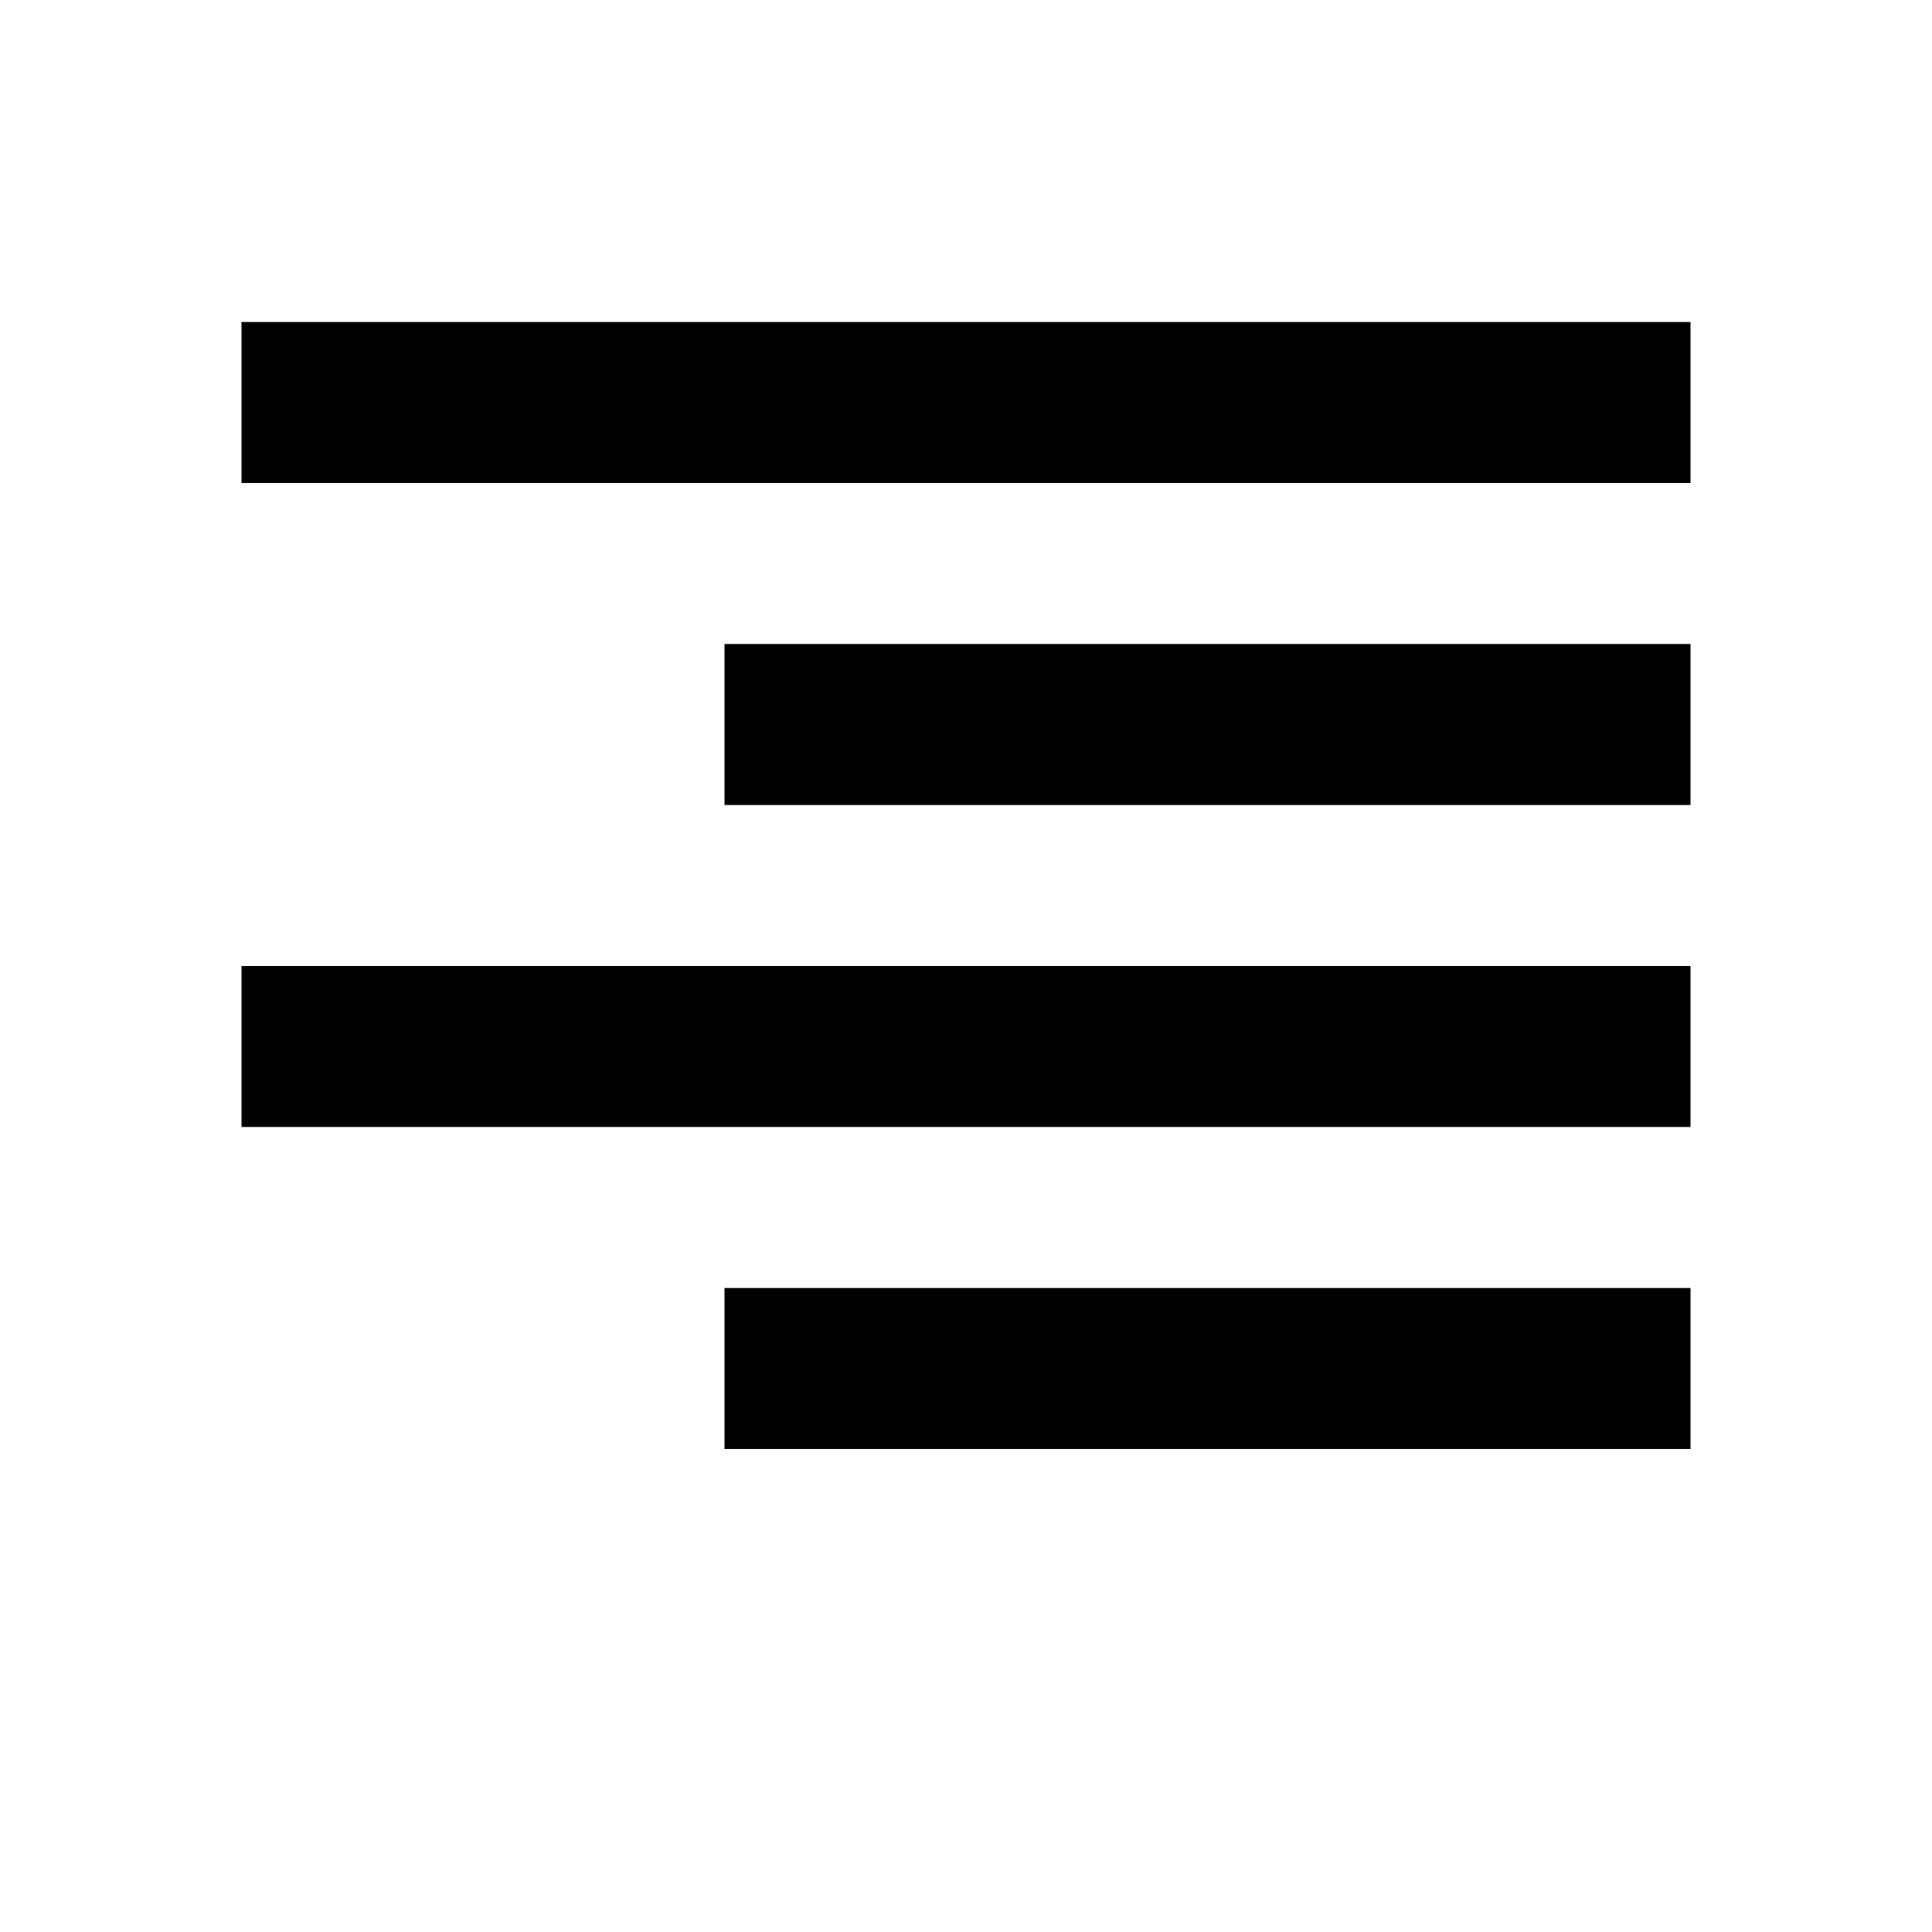
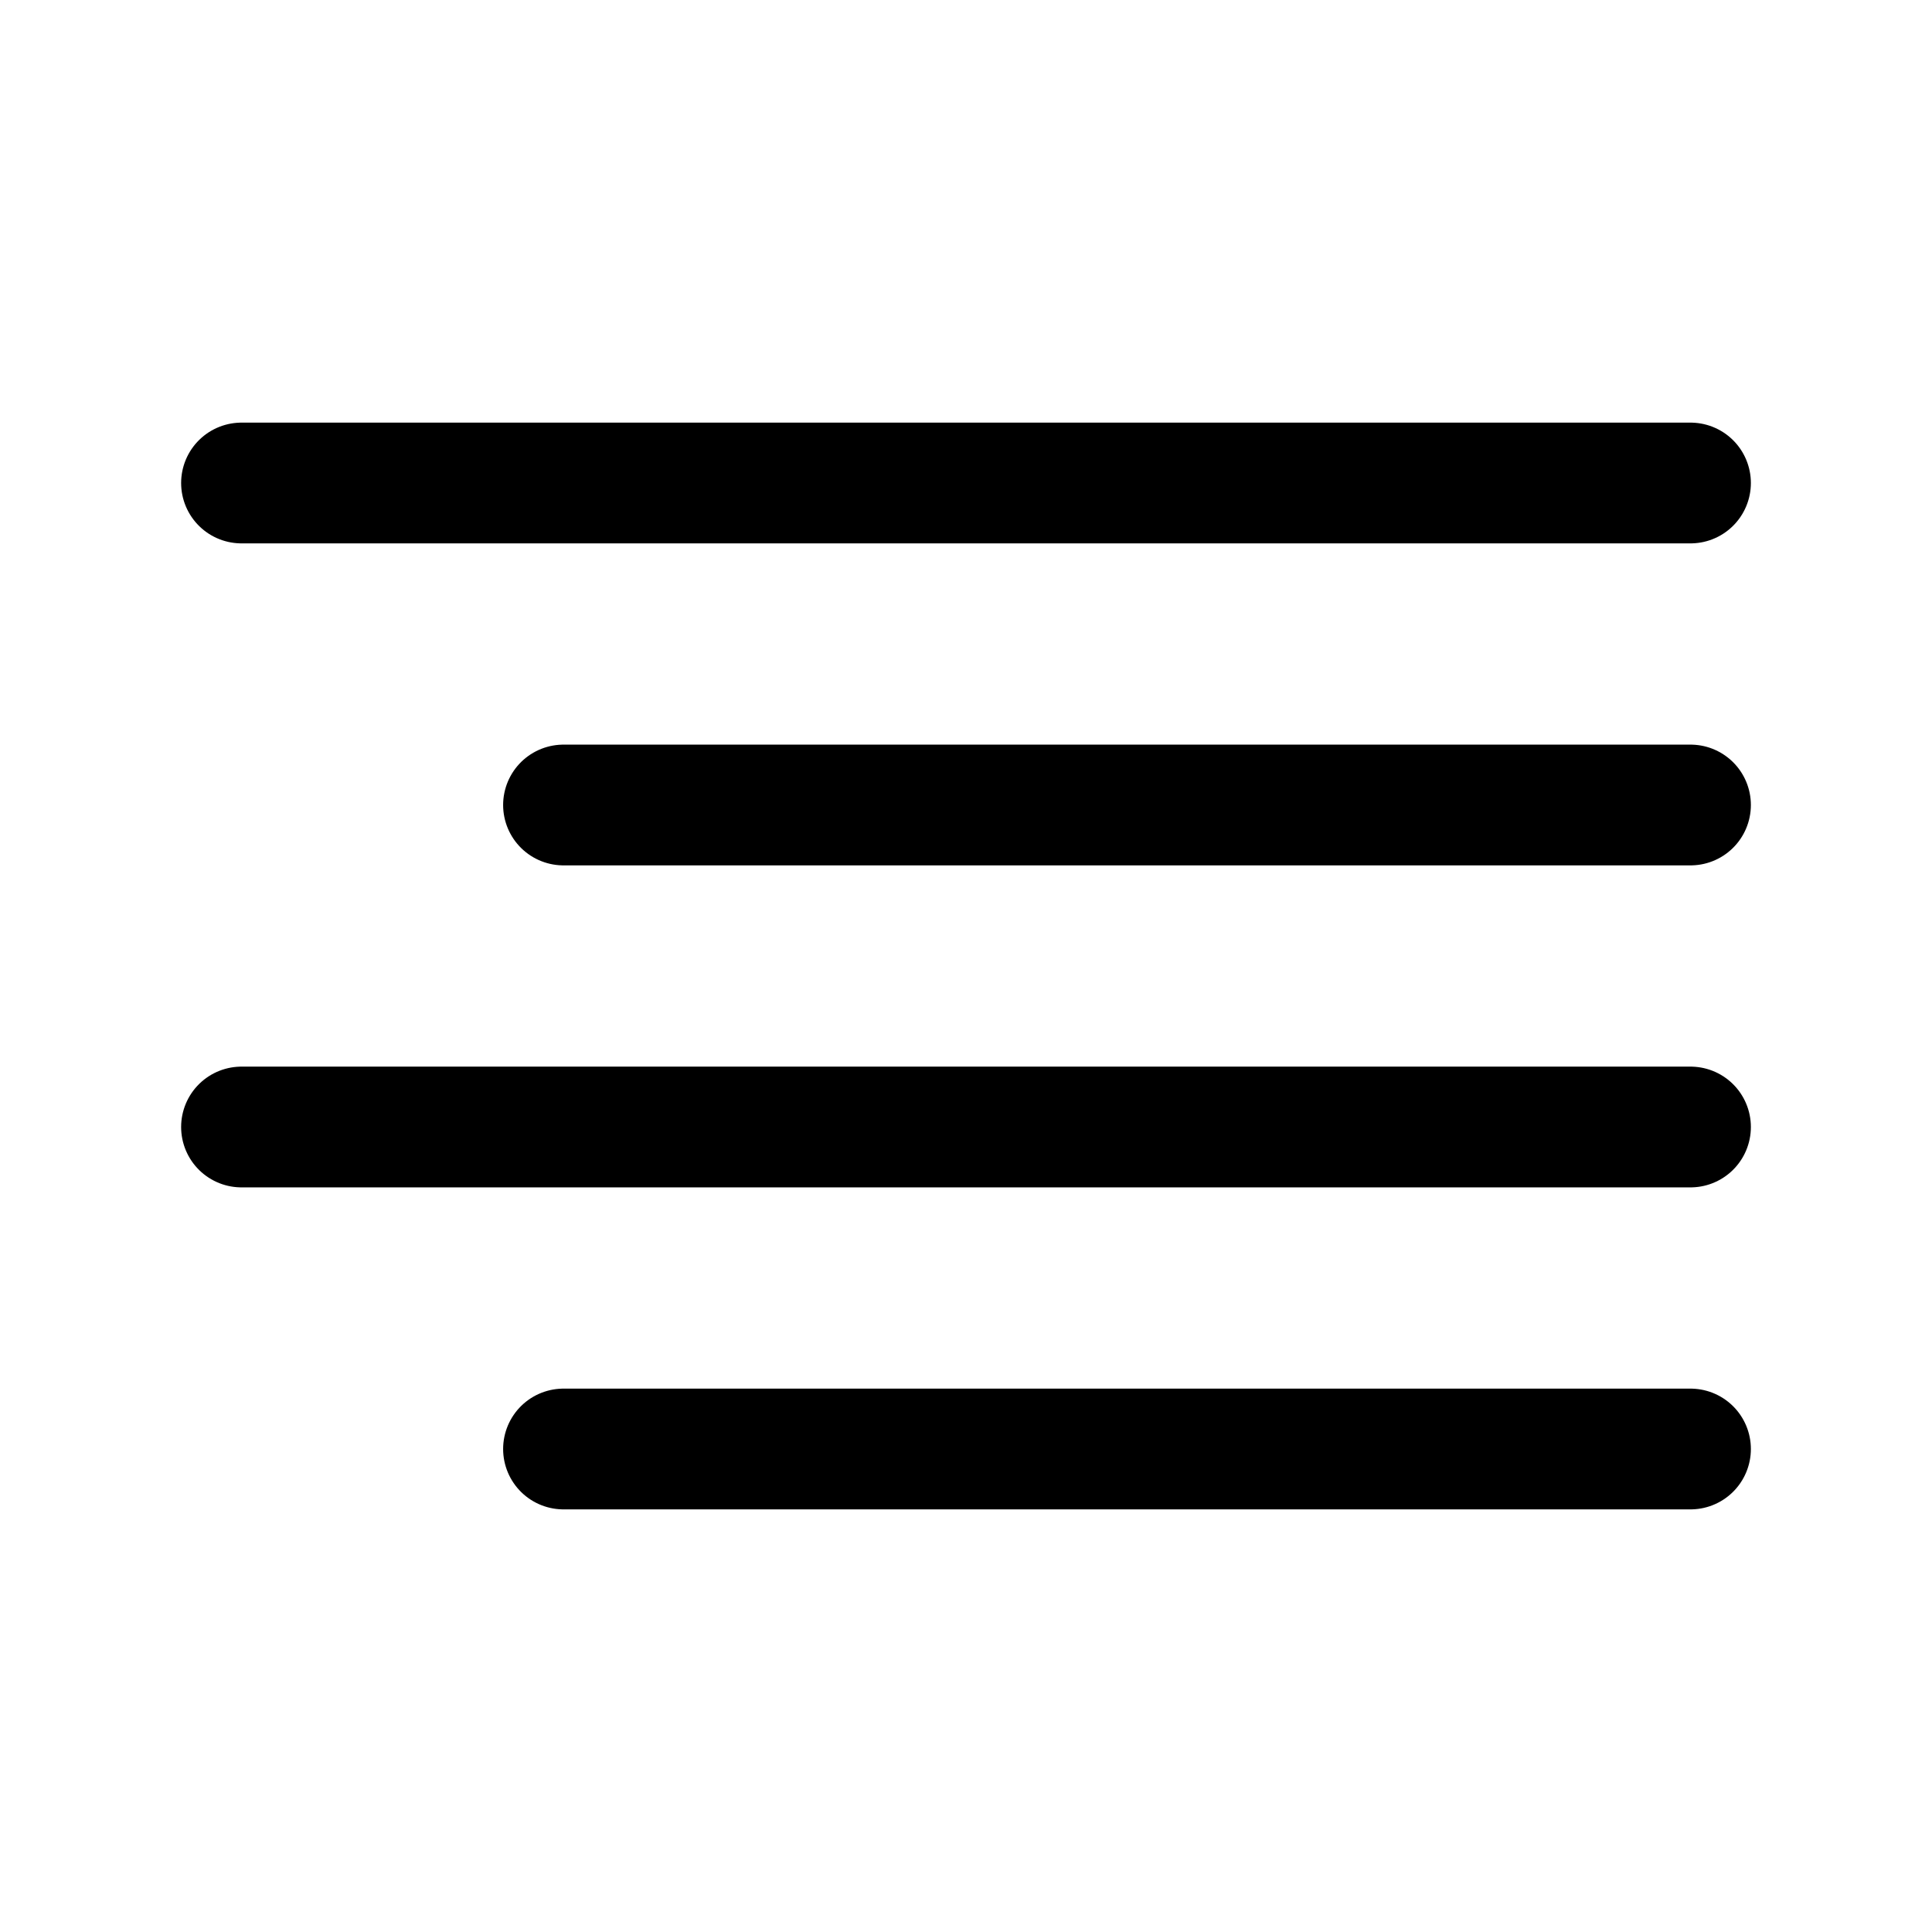
<svg xmlns="http://www.w3.org/2000/svg" width="1em" height="1em" viewBox="0 0 24 24" fill="none">
-   <path d="M3 4H21V6H3V4ZM9 8H21V10H9V8ZM3 12H21V14H3V12ZM9 16H21V18H9V16Z" fill="currentColor" />
+   <path d="M21 10H7" stroke="currentColor" stroke-width="1.5" stroke-linecap="round" stroke-linejoin="round" />
+   <path d="M21 6H3" stroke="currentColor" stroke-width="1.5" stroke-linecap="round" stroke-linejoin="round" />
+   <path d="M21 14H3" stroke="currentColor" stroke-width="1.5" stroke-linecap="round" stroke-linejoin="round" />
+   <path d="M21 18H7" stroke="currentColor" stroke-width="1.5" stroke-linecap="round" stroke-linejoin="round" />
</svg>
